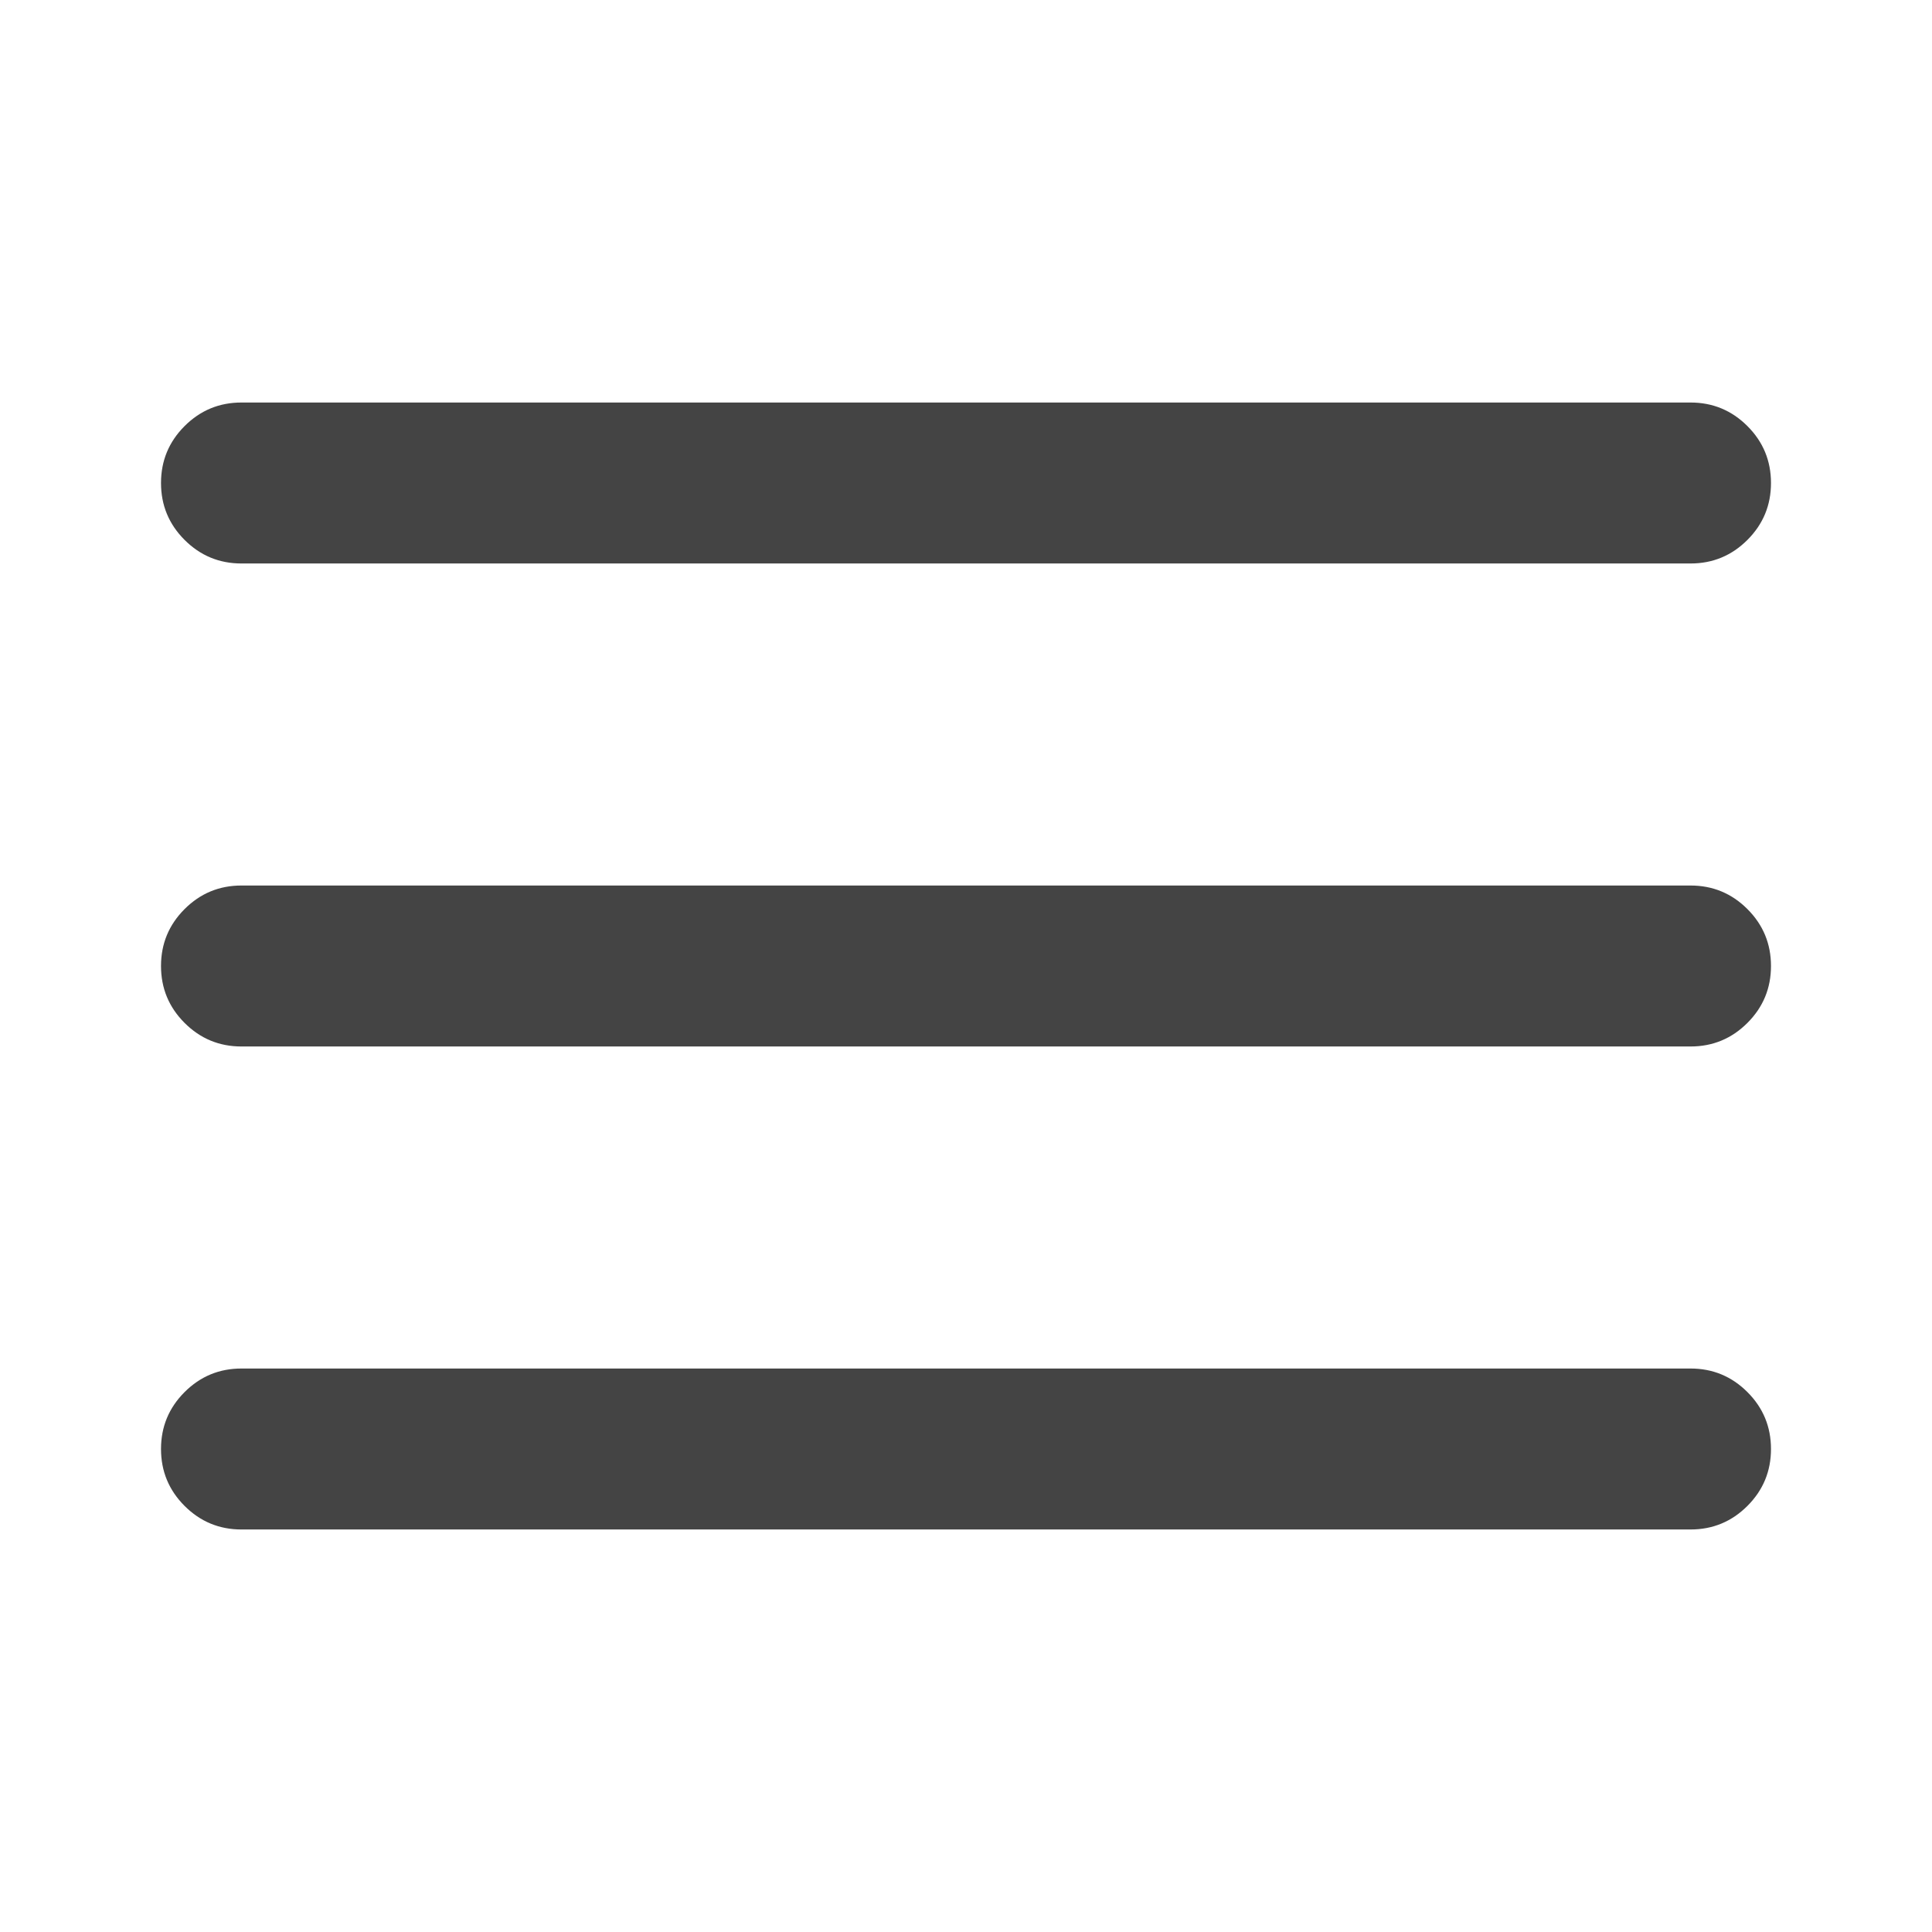
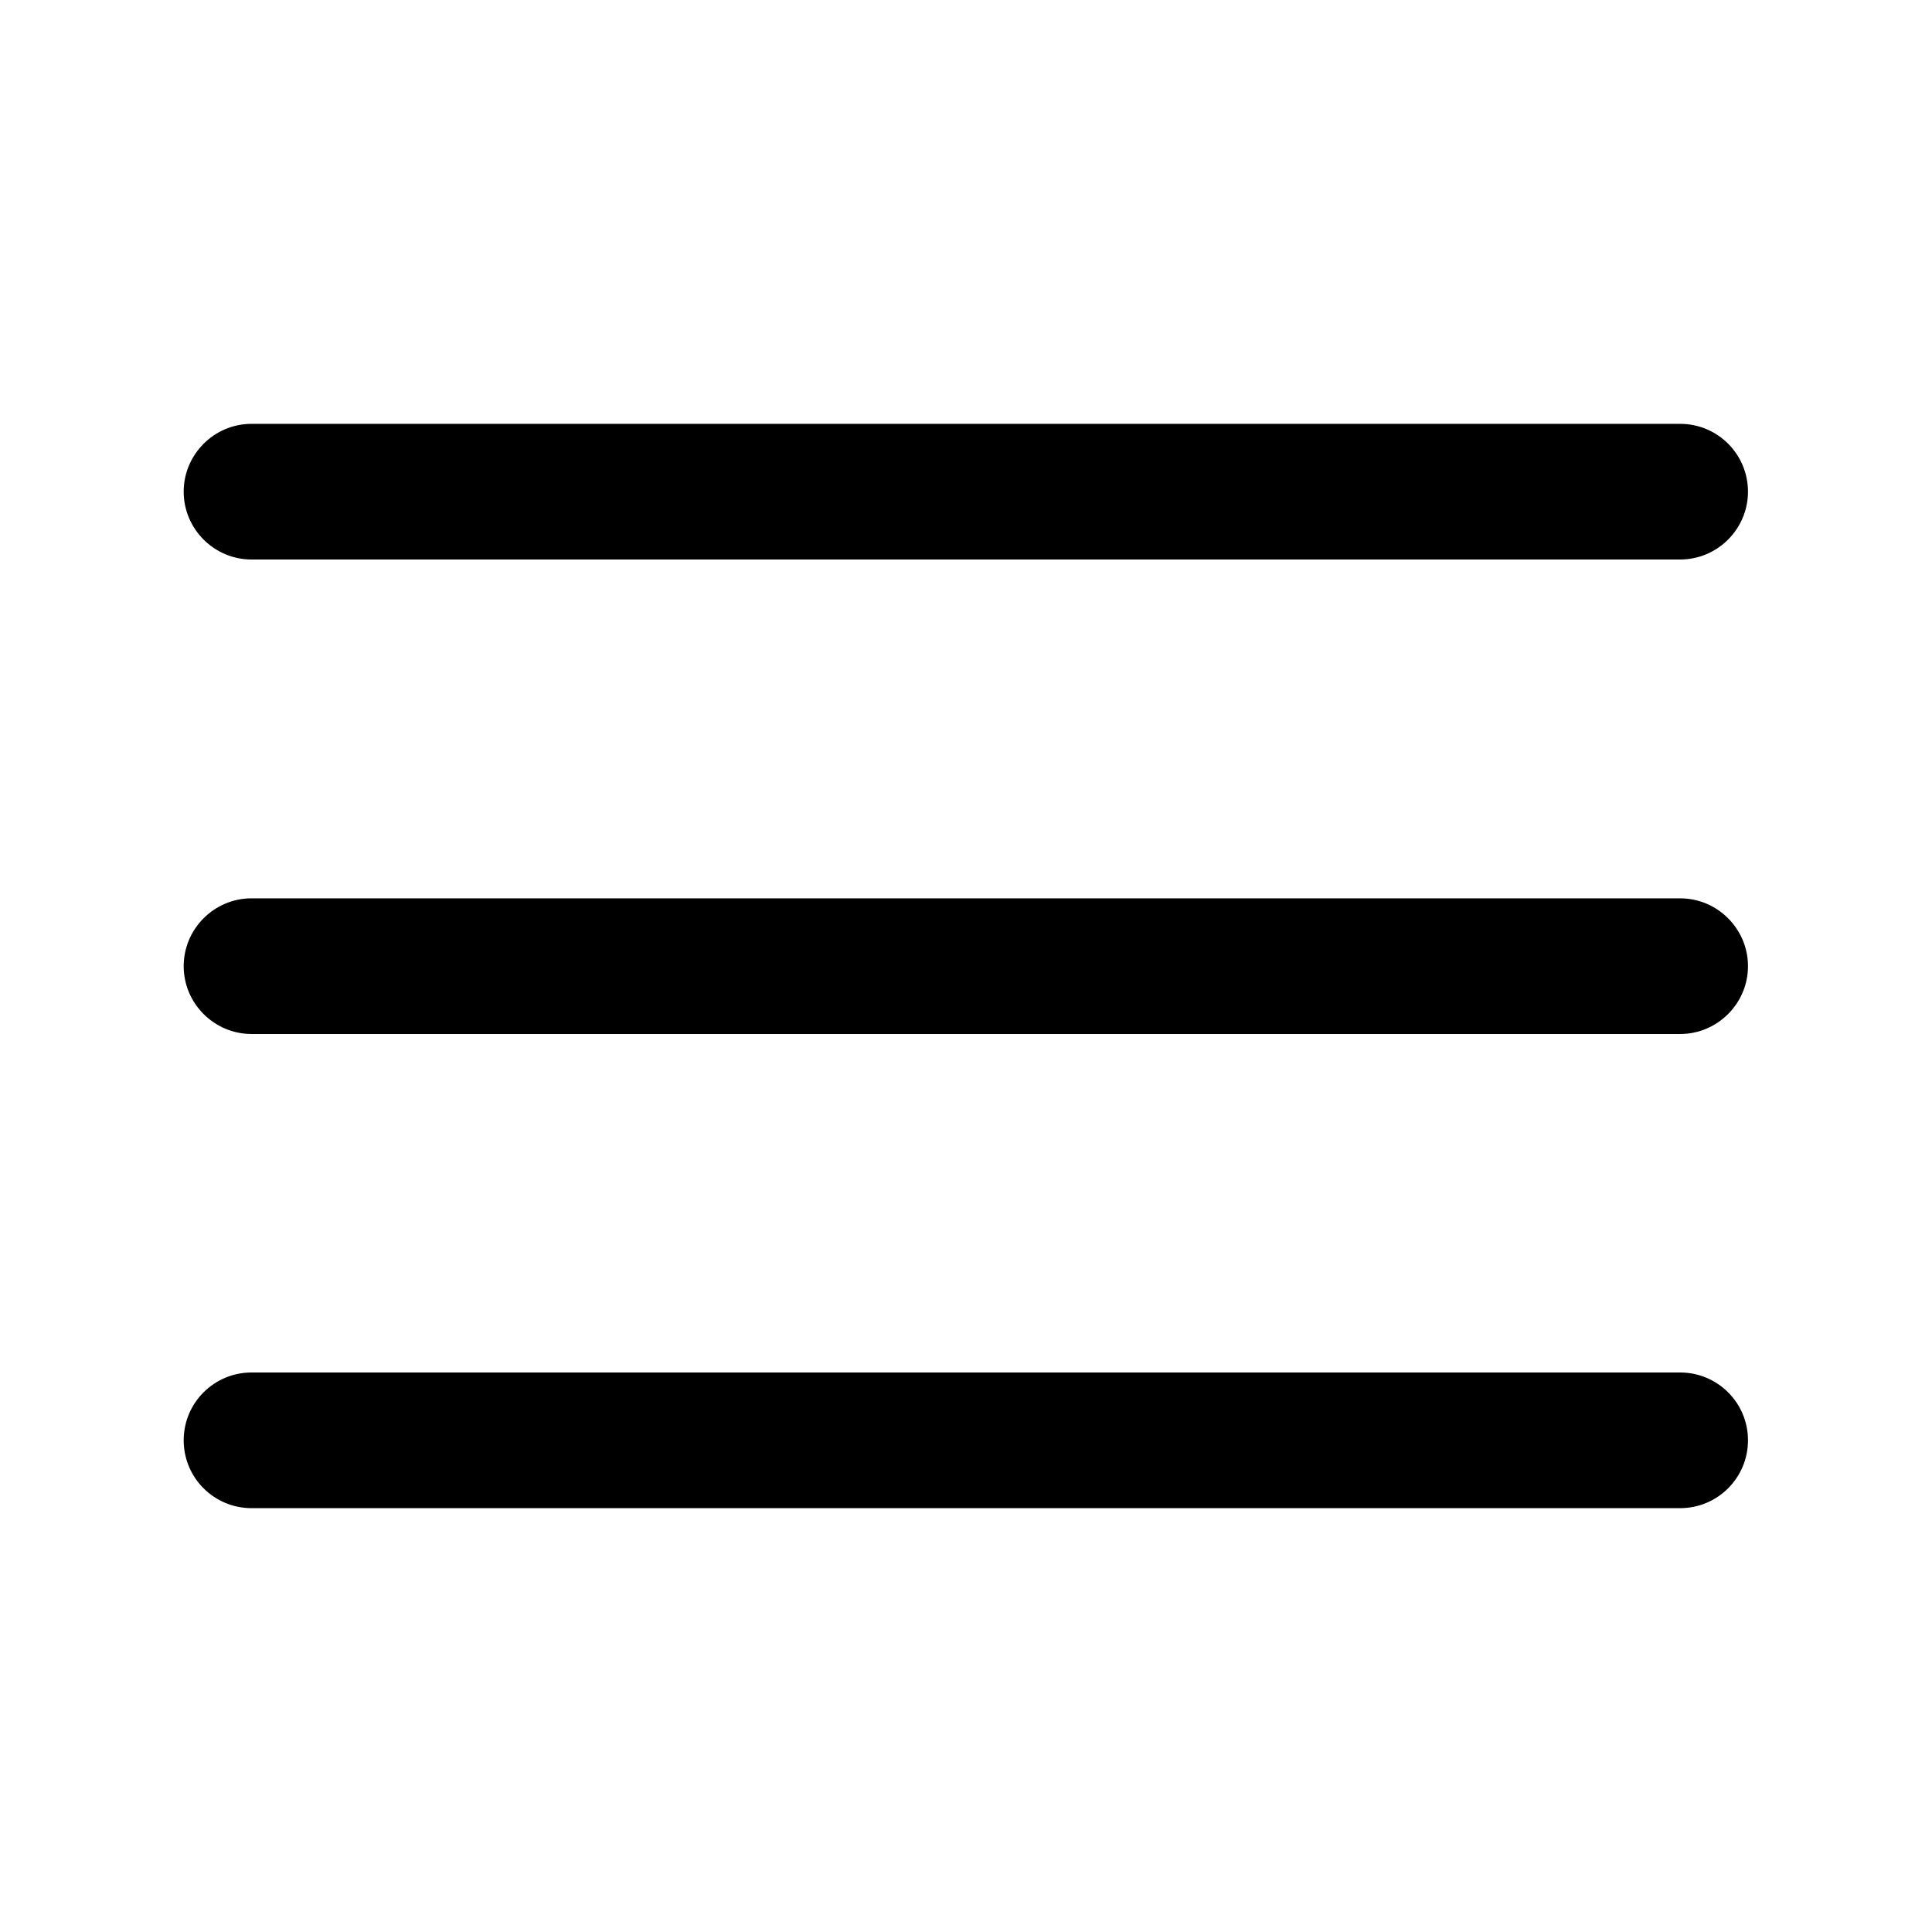
- <svg xmlns="http://www.w3.org/2000/svg" t="1677041576598" class="icon" viewBox="0 0 1024 1024" version="1.1" p-id="2119" width="200" height="200">
-   <path d="M128 213.34l768 0q17.674 0 30.167 12.493t12.493 30.167-12.493 30.167-30.167 12.493l-768 0q-17.674 0-30.167-12.493t-12.493-30.167 12.493-30.167 30.167-12.493zM128 725.34l768 0q17.674 0 30.167 12.493t12.493 30.167-12.493 30.167-30.167 12.493l-768 0q-17.674 0-30.167-12.493t-12.493-30.167 12.493-30.167 30.167-12.493zM128 469.34l768 0q17.674 0 30.167 12.493t12.493 30.167-12.493 30.167-30.167 12.493l-768 0q-17.674 0-30.167-12.493t-12.493-30.167 12.493-30.167 30.167-12.493z" fill="#444444" p-id="2120" />
+ <svg xmlns="http://www.w3.org/2000/svg" t="1650551433605" class="icon" viewBox="0 0 1024 1024" version="1.1" p-id="2069" width="200" height="200">
+   <defs>
+     <style type="text/css">@font-face { font-family: feedback-iconfont; src: url("//at.alicdn.com/t/font_1031158_u69w8yhxdu.woff2?t=1630033759944") format("woff2"), url("//at.alicdn.com/t/font_1031158_u69w8yhxdu.woff?t=1630033759944") format("woff"), url("//at.alicdn.com/t/font_1031158_u69w8yhxdu.ttf?t=1630033759944") format("truetype"); }
+ </style>
+   </defs>
+   <path d="M133.31 296.552h757.207c19.782 0 35.951-16.169 35.951-35.95 0-19.782-15.997-35.952-35.95-35.952H133.31c-19.782 0-35.951 16.17-35.951 35.951 0 19.782 16.17 35.951 35.95 35.951zM890.517 476.135H133.311c-19.782 0-35.951 16.17-35.951 35.951 0 19.782 16.17 35.951 35.95 35.951h757.207c19.782 0 35.951-16.17 35.951-35.951 0-19.782-16.17-35.95-35.95-35.95zM890.517 727.448H133.311c-19.782 0-35.951 15.997-35.951 35.95s16.17 35.952 35.95 35.952h757.207c19.782 0 35.951-15.998 35.951-35.951s-16.17-35.951-35.95-35.951z" p-id="2070" />
</svg>
